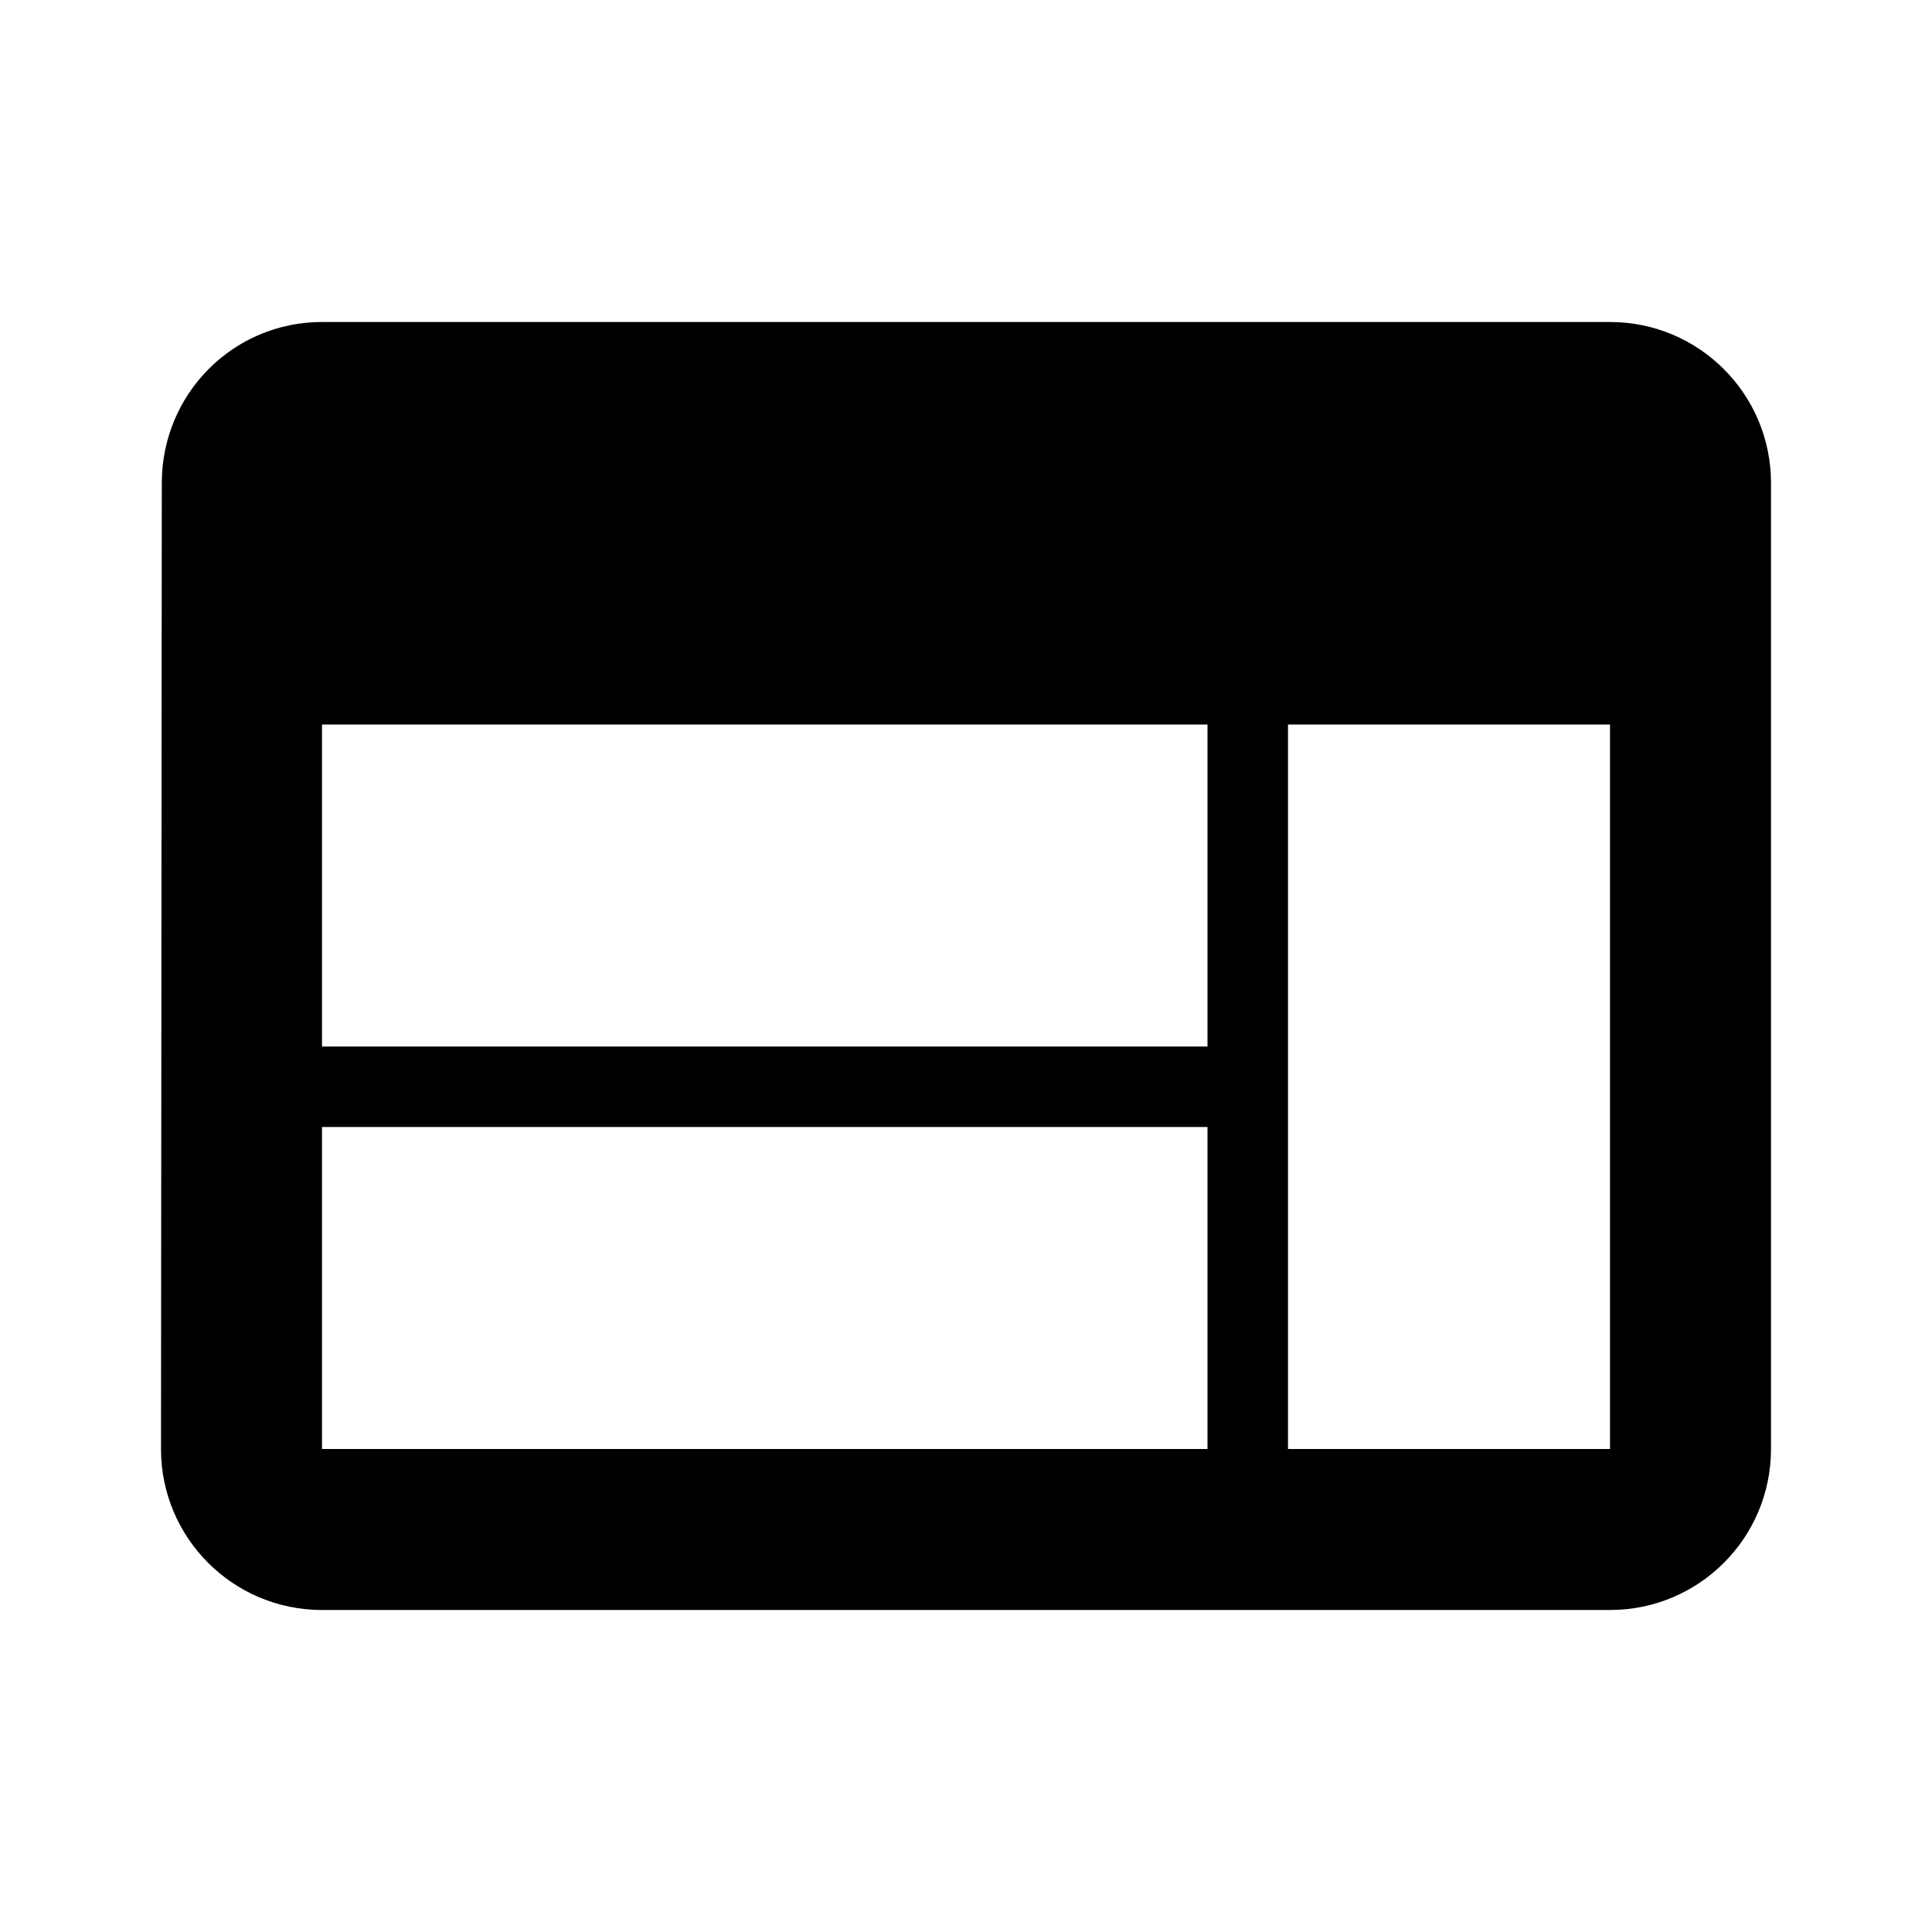
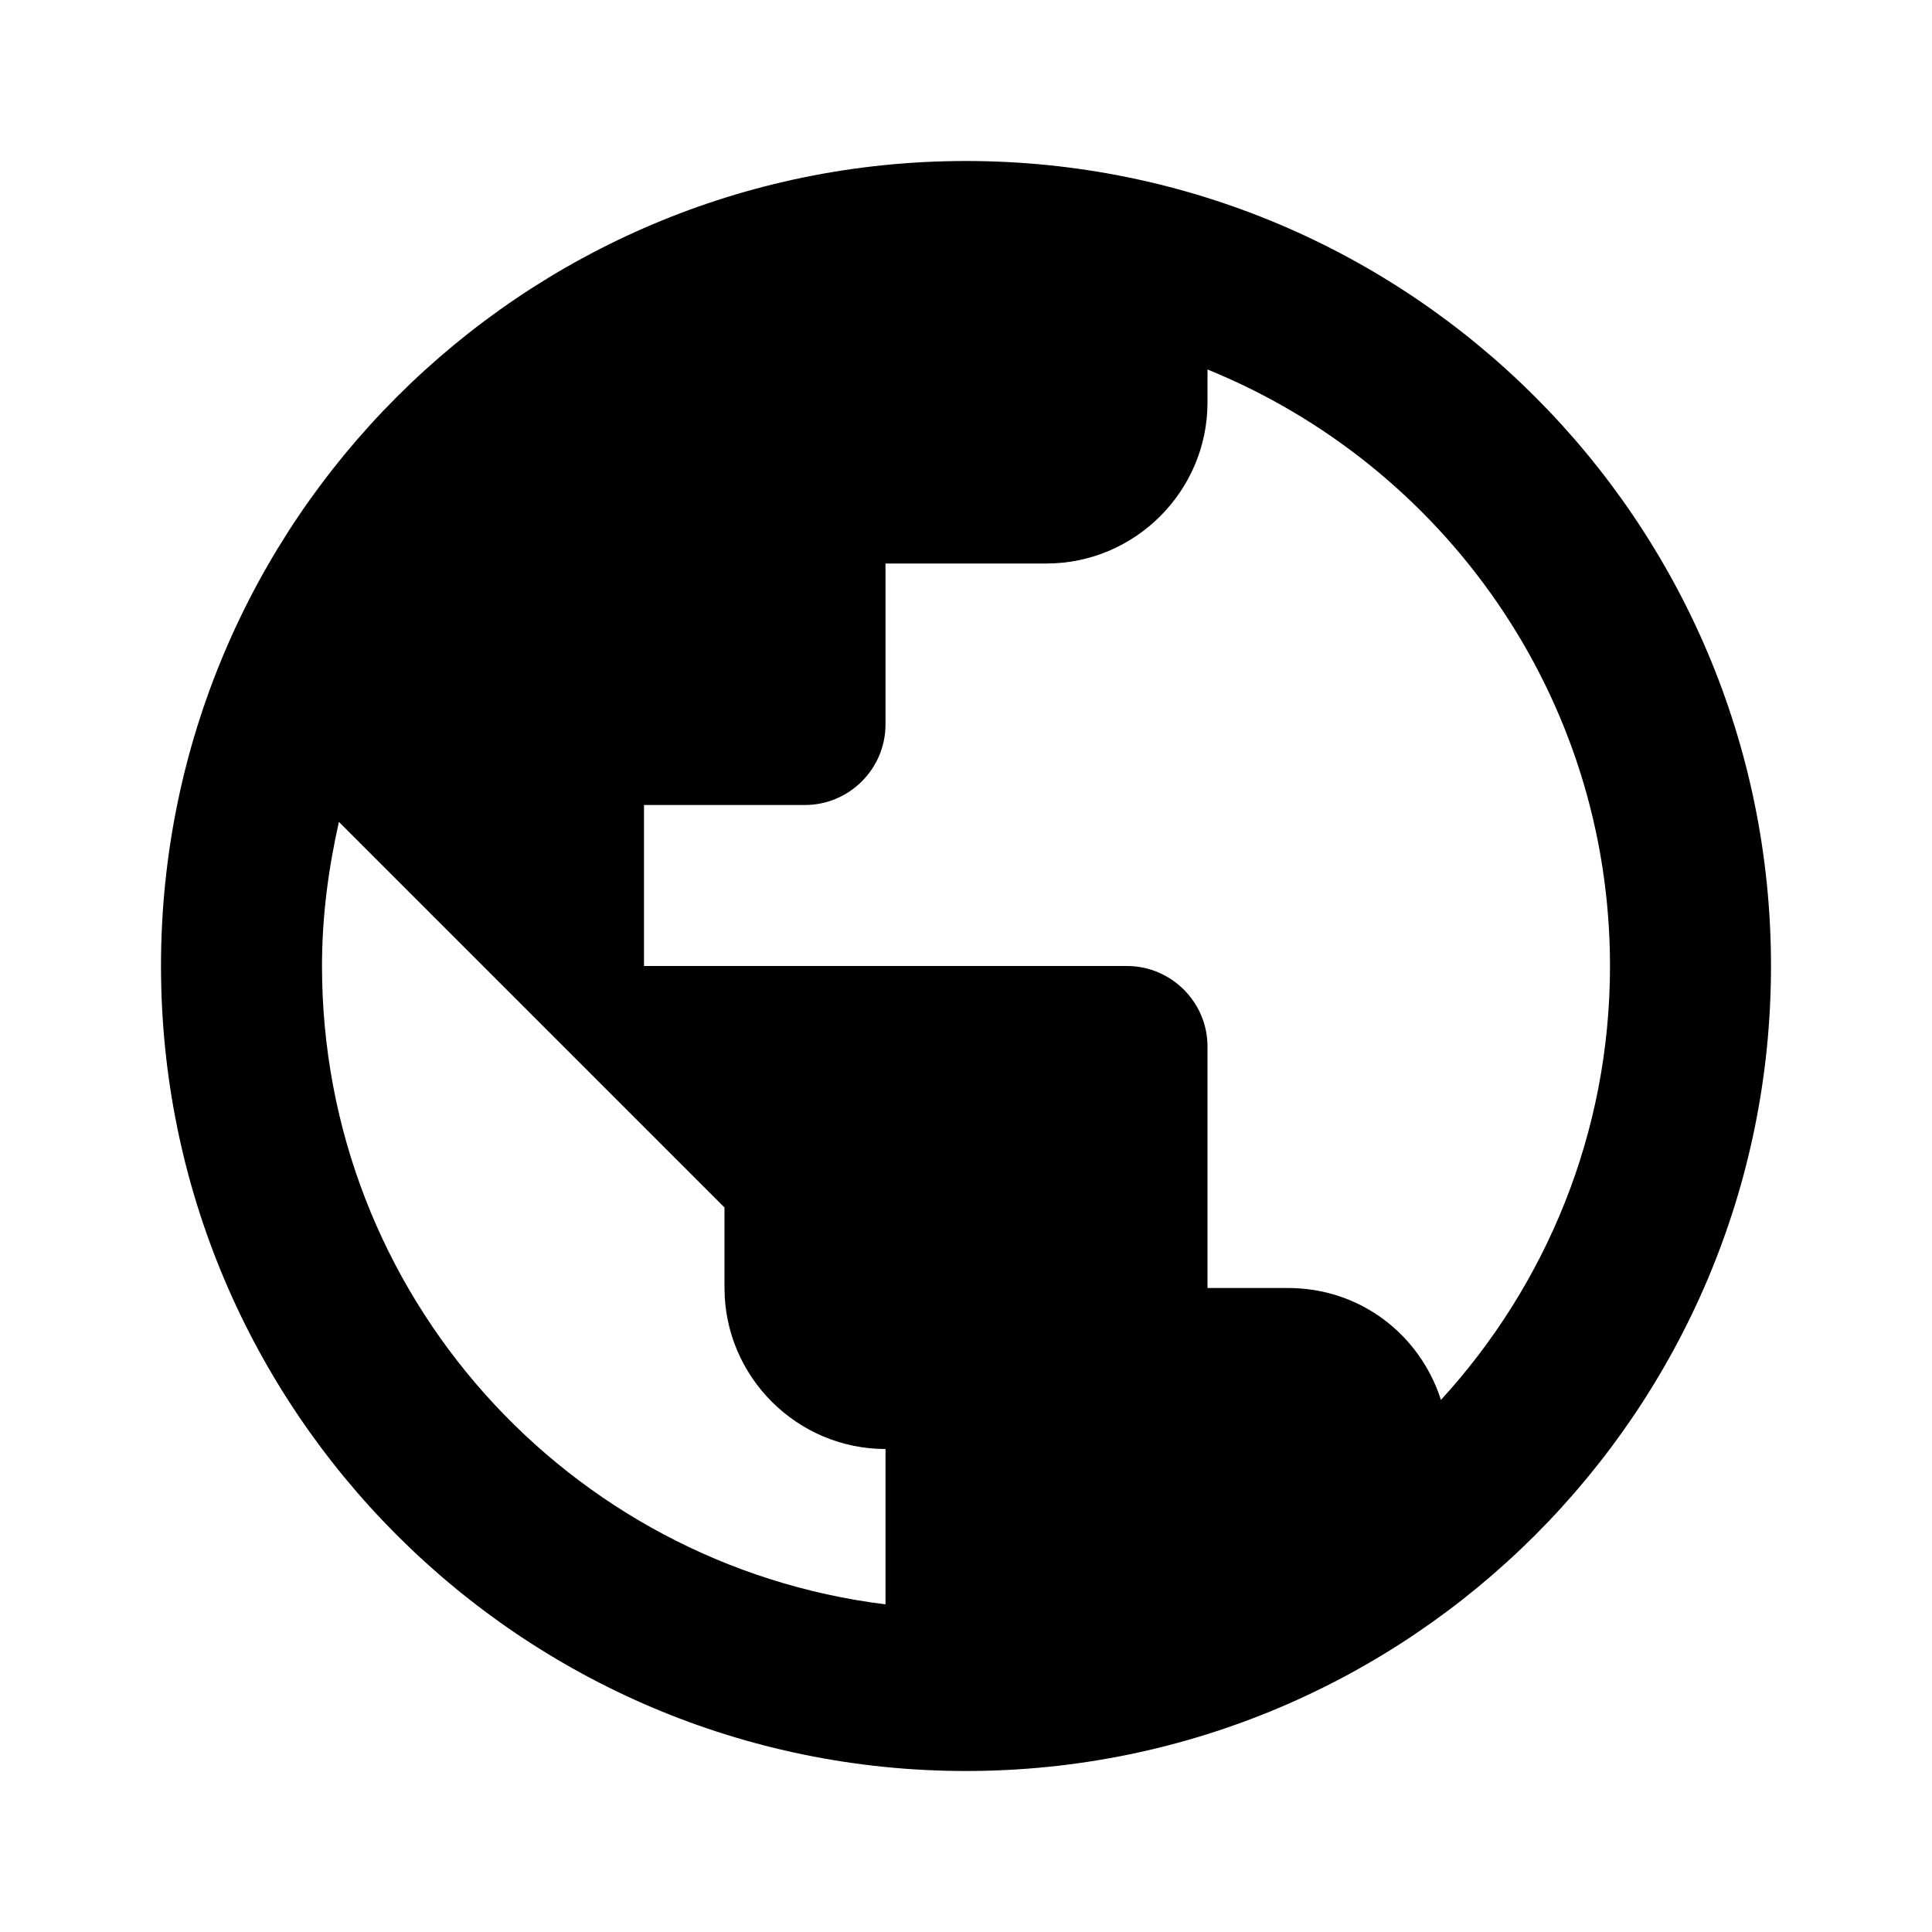
- <svg xmlns="http://www.w3.org/2000/svg" viewBox="0 0 48 48">
-   <path d="M40 8H8c-2.21 0-3.98 1.79-3.98 4L4 36c0 2.21 1.79 4 4 4h32c2.21 0 4-1.79 4-4V12c0-2.21-1.79-4-4-4zM30 36H8v-8h22v8zm0-10H8v-8h22v8zm10 10h-8V18h8v18z" />
+ <svg xmlns="http://www.w3.org/2000/svg" viewBox="0 0 24 24" fill="#000000">
+   <path d="M0 0h24v24H0z" fill="none" />
+   <path d="M12 2C6.48 2 2 6.48 2 12s4.48 10 10 10 10-4.48 10-10S17.52 2 12 2zm-1 17.93c-3.95-.49-7-3.85-7-7.93 0-.62.08-1.21.21-1.79L9 15v1c0 1.1.9 2 2 2v1.93zm6.9-2.54c-.26-.81-1-1.39-1.9-1.39h-1v-3c0-.55-.45-1-1-1H8v-2h2c.55 0 1-.45 1-1V7h2c1.1 0 2-.9 2-2v-.41c2.93 1.19 5 4.06 5 7.41 0 2.08-.8 3.97-2.1 5.39z" />
</svg>
